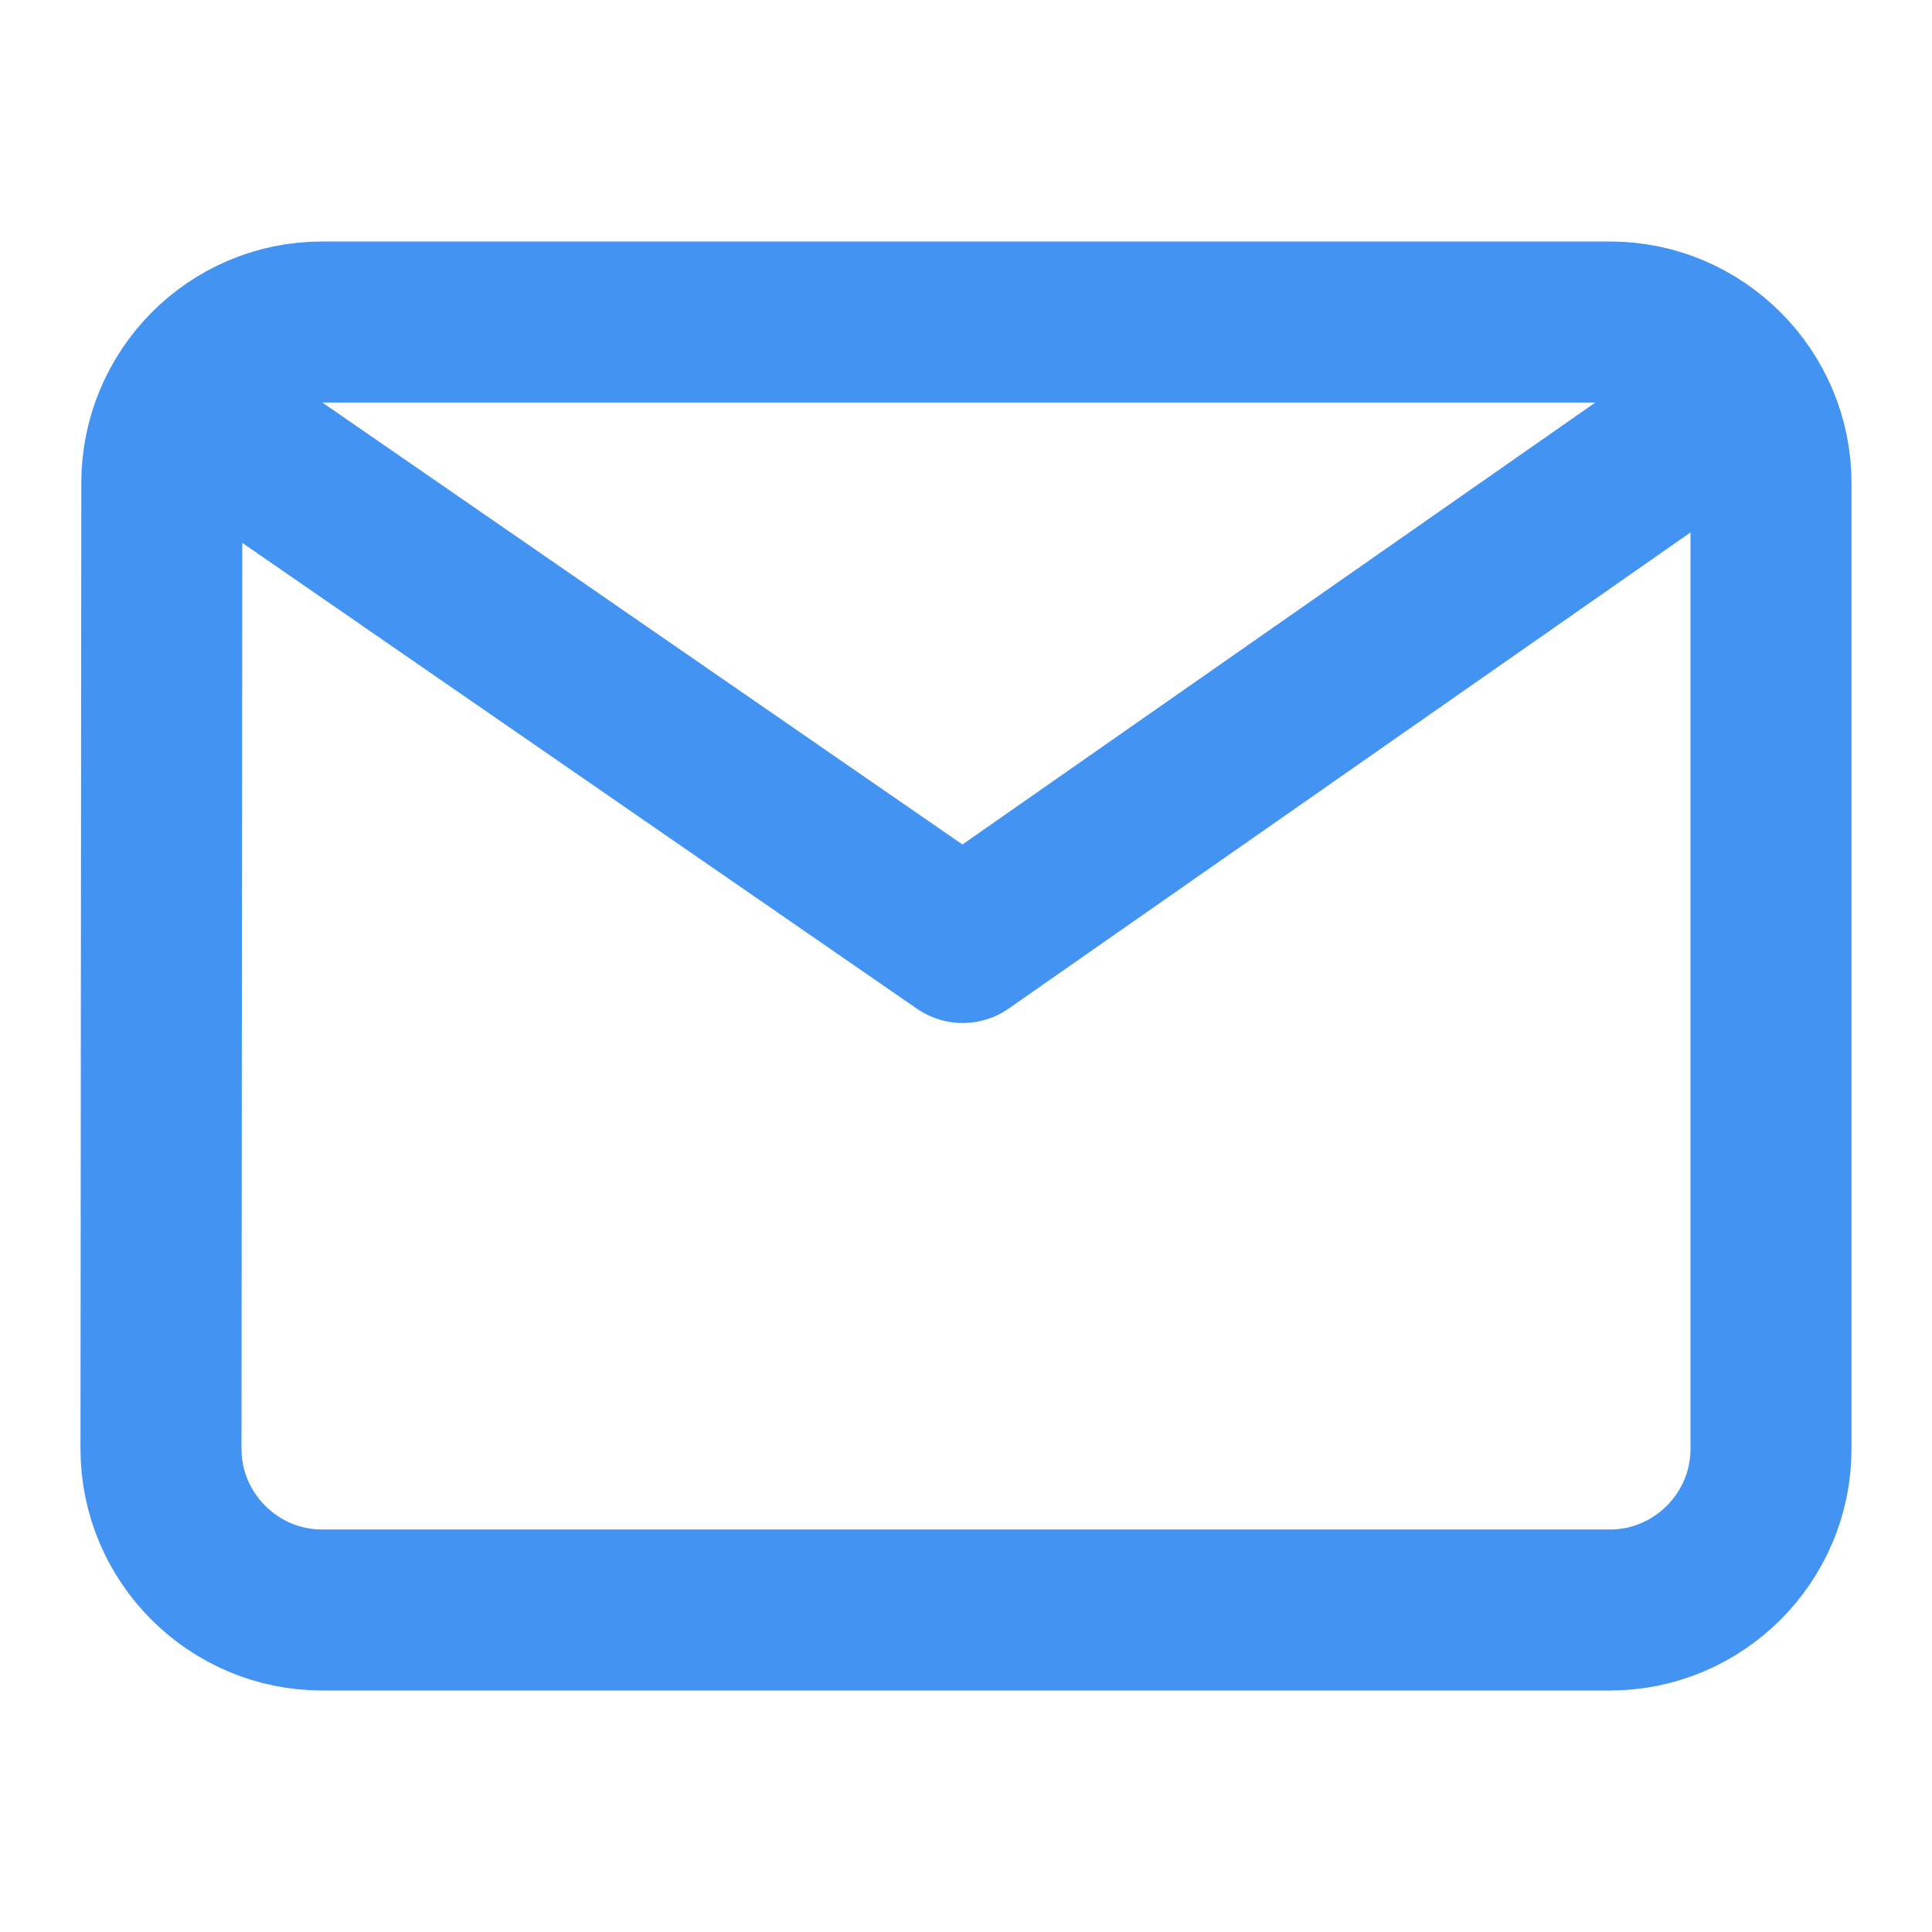
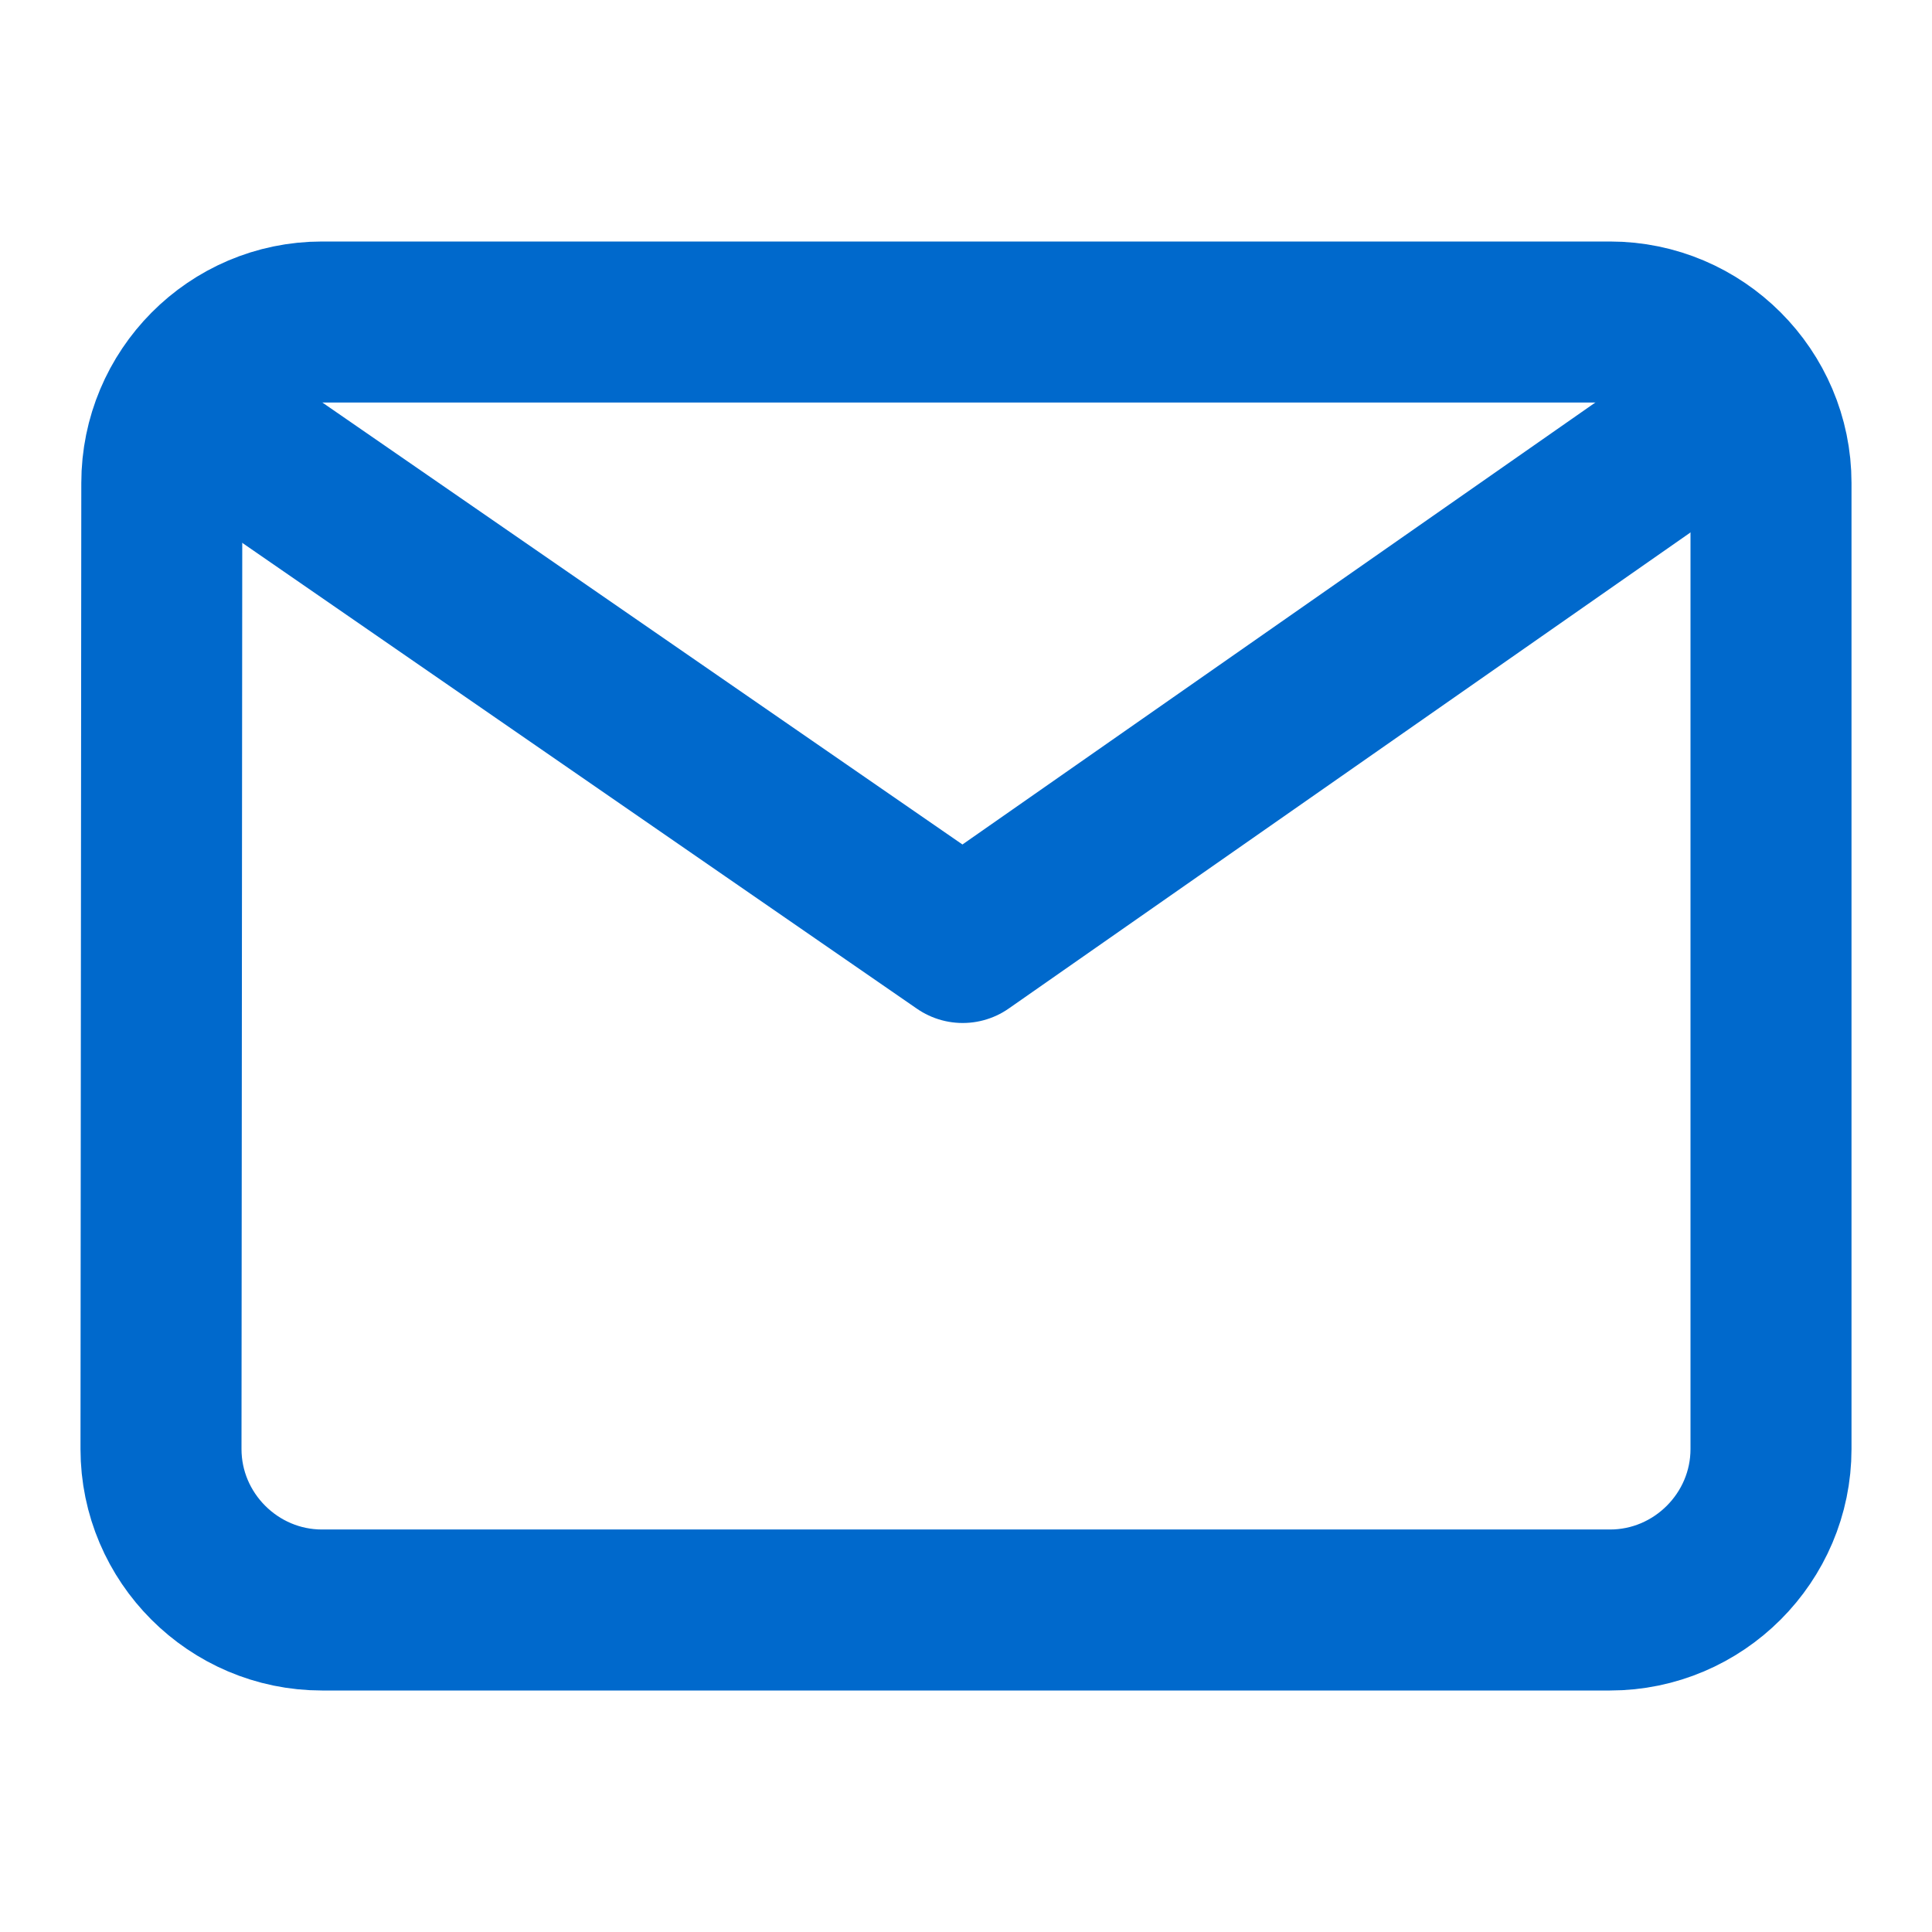
<svg xmlns="http://www.w3.org/2000/svg" width="24" height="24" viewBox="0 0 24 24">
  <g fill="none" fill-rule="evenodd">
-     <g stroke="#4393F3" stroke-linecap="round" stroke-linejoin="round" stroke-width="2">
+     <g stroke="#0069CC" stroke-linecap="round" stroke-linejoin="round" stroke-width="2">
      <path d="M20 4H4c-1.1 0-1.99.9-1.99 2L2 18c0 1.1.9 2 2 2h16c1.1 0 2-.9 2-2V6c0-1.1-.9-2-2-2z" />
      <path d="M2.292 5.033l9.667 6.675 9.666-6.75" />
    </g>
    <path d="M0 0h24v24H0z" />
  </g>
</svg>
